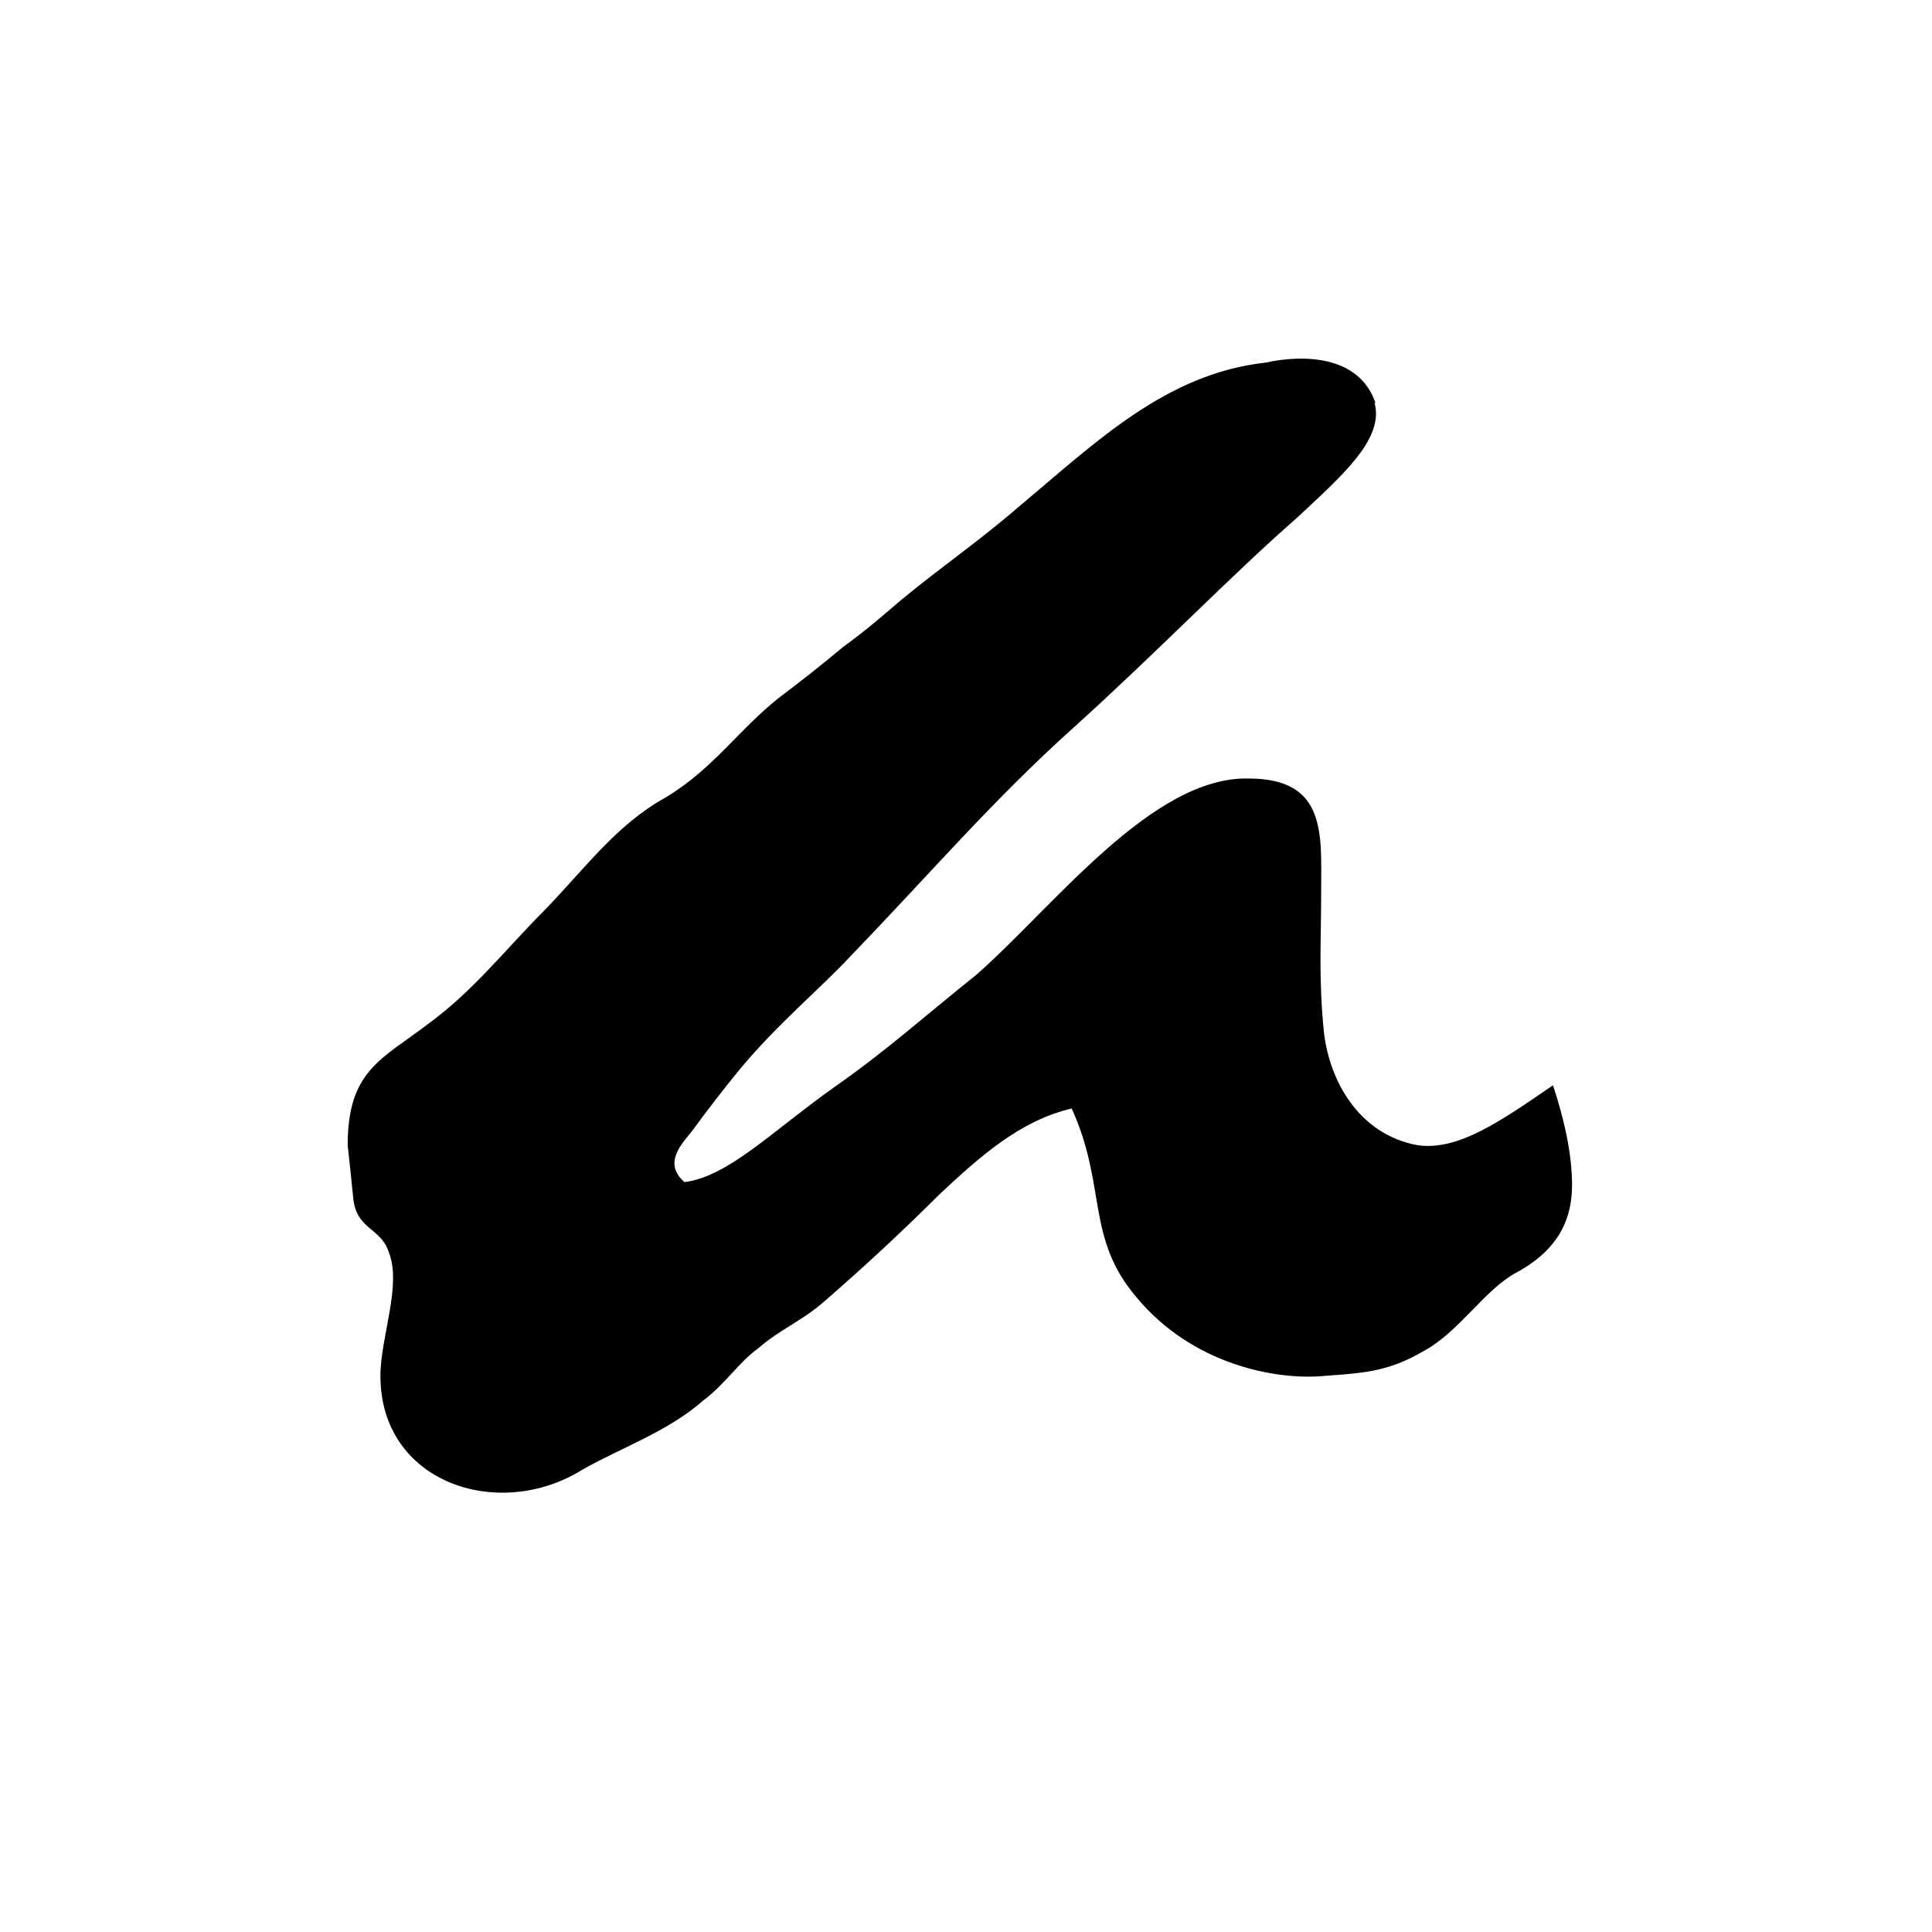
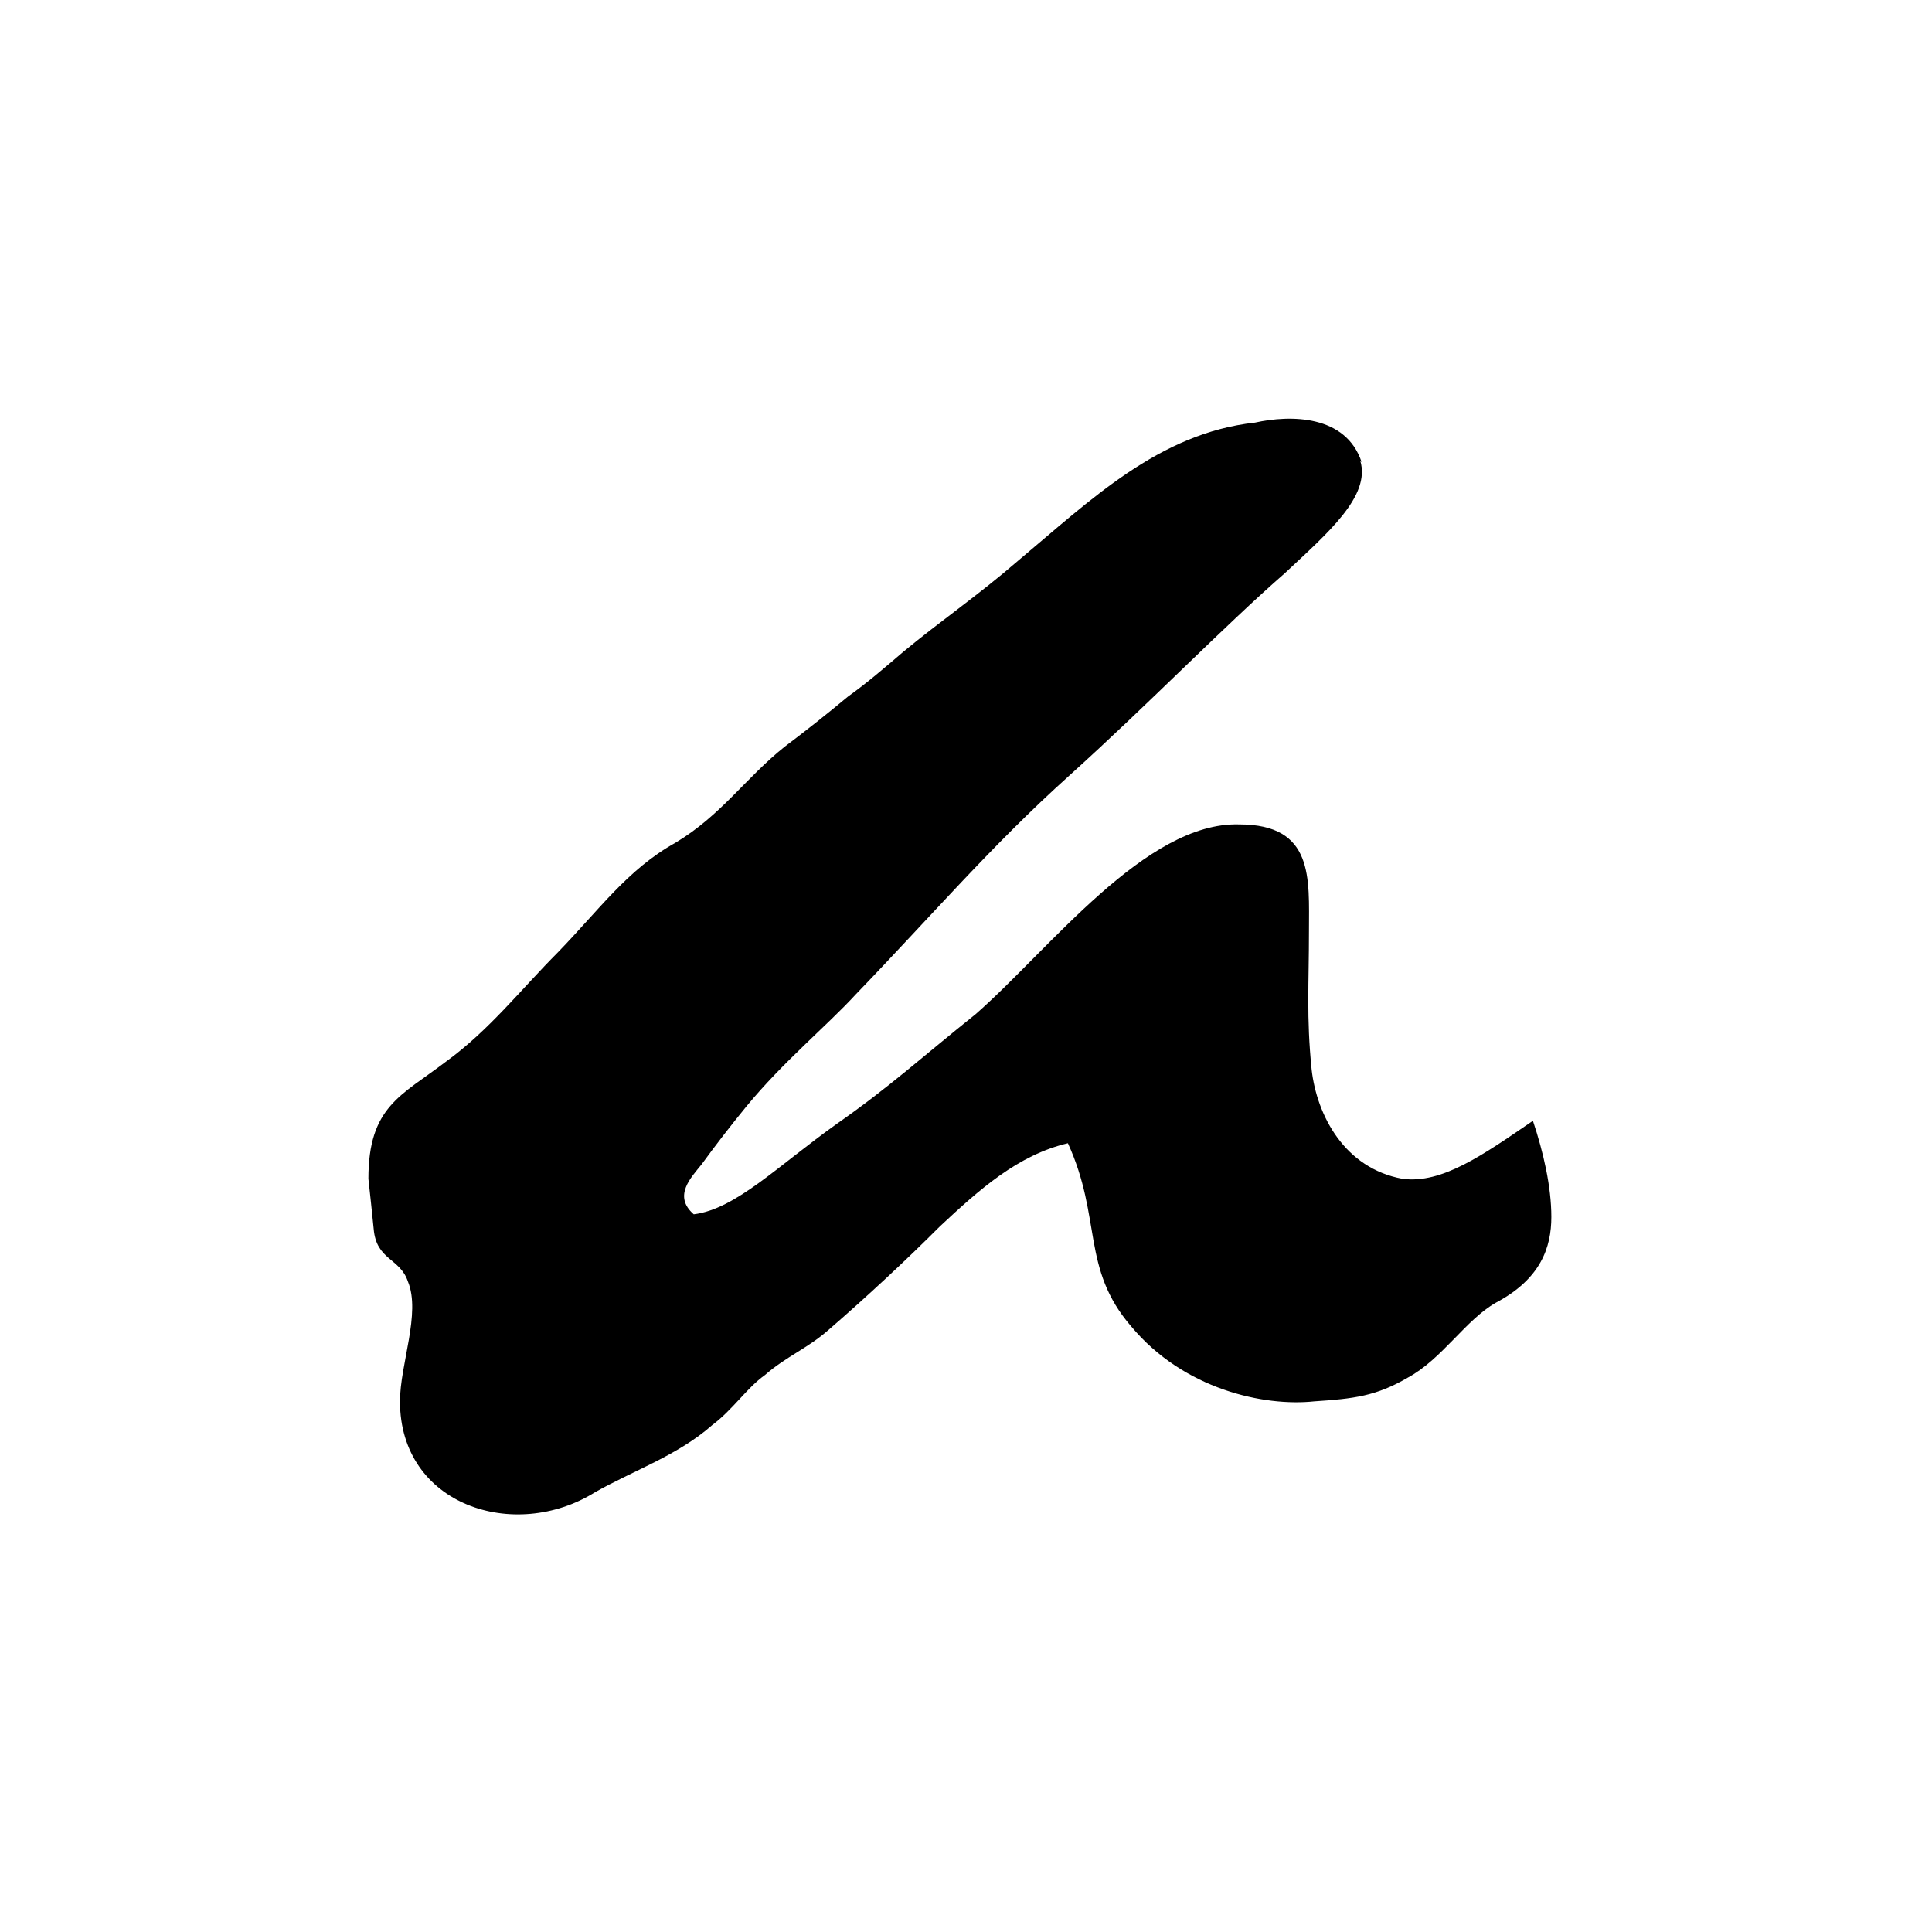
- <svg xmlns="http://www.w3.org/2000/svg" id="Layer_1" version="1.1" viewBox="0 0 141.7 141.7">
-   <path d="M100.9,29.6c-1.2-3.6-5.4-3.6-8.1-3-7.3.8-12.5,5.9-18,10.5-3,2.6-5.8,4.5-8.7,6.9-1.4,1.2-2.8,2.4-4.2,3.4q-2.4,2-4.8,3.8c-3,2.4-4.8,5.2-8.3,7.3-3.6,2-5.8,5.1-8.9,8.3-2.8,2.8-5.2,5.9-8.5,8.3-3.4,2.6-5.9,3.4-5.9,8.9q.2,1.8.4,3.8c.2,2.4,2,2.2,2.6,4,1,2.4-.6,6.3-.6,9.1,0,7.9,8.7,10.7,14.8,6.9,2.8-1.6,6.3-2.8,8.9-5.1,1.6-1.2,2.6-2.8,4-3.8,1.6-1.4,3.2-2,4.8-3.4,3-2.6,5.9-5.3,8.5-7.9,3-2.8,5.9-5.4,9.7-6.3,2.6,5.7,1,9.5,4.8,13.9,4,4.8,10.1,6.1,13.9,5.7,3-.2,4.7-.4,7.1-1.8,2.6-1.4,4.4-4.4,6.7-5.7,3.4-1.8,4.2-4.2,4.2-6.5s-.6-4.9-1.4-7.3c-3.8,2.6-6.9,4.8-9.9,4.4-4.4-.8-6.5-4.8-6.9-8.3-.4-4-.2-6.5-.2-10.5s.4-8.1-5.3-8.1c-7.1-.2-14.4,9.5-20,14.4-4,3.2-6.5,5.5-10.5,8.3-4.5,3.2-7.7,6.5-10.9,6.9-1.6-1.4-.2-2.8.6-3.8q1.6-2.2,3.4-4.4c2.8-3.4,6.1-6.1,8.3-8.5,5.7-5.9,10.3-11.3,16.2-16.6,6.1-5.5,11.7-11.3,16.4-15.4,3.2-3,6.5-5.8,5.7-8.5" />
+ <svg xmlns="http://www.w3.org/2000/svg" width="141.7" height="141.7" viewBox="0 0 141.7 141.7">
+   <path fill-rule="evenodd" fill="rgb(0%, 0%, 0%)" fill-opacity="1" d="M 99.867 33.895 C 98.711 30.418 94.652 30.418 92.043 30.996 C 84.988 31.77 79.965 36.695 74.652 41.141 C 71.754 43.652 69.047 45.488 66.246 47.809 C 64.895 48.969 63.539 50.129 62.188 51.094 C 60.641 52.383 59.094 53.605 57.551 54.766 C 54.652 57.082 52.914 59.789 49.531 61.816 C 46.051 63.75 43.926 66.746 40.93 69.836 C 38.227 72.543 35.906 75.539 32.719 77.855 C 29.434 80.367 27.02 81.141 27.02 86.457 C 27.148 87.613 27.277 88.84 27.406 90.125 C 27.598 92.445 29.336 92.254 29.918 93.992 C 30.883 96.309 29.336 100.078 29.336 102.781 C 29.336 110.418 37.742 113.121 43.637 109.449 C 46.344 107.902 49.723 106.746 52.234 104.523 C 53.781 103.363 54.75 101.816 56.102 100.852 C 57.645 99.5 59.191 98.918 60.738 97.566 C 63.637 95.055 66.438 92.445 68.949 89.934 C 71.848 87.227 74.652 84.715 78.324 83.848 C 80.836 89.352 79.289 93.023 82.961 97.277 C 86.824 101.914 92.719 103.172 96.391 102.781 C 99.289 102.59 100.93 102.398 103.25 101.043 C 105.762 99.691 107.5 96.793 109.723 95.539 C 113.008 93.797 113.781 91.48 113.781 89.258 C 113.781 87.035 113.203 84.523 112.43 82.203 C 108.758 84.715 105.762 86.84 102.863 86.457 C 98.613 85.684 96.582 81.816 96.199 78.438 C 95.809 74.57 96.004 72.156 96.004 68.293 C 96.004 64.426 96.391 60.465 90.883 60.465 C 84.023 60.273 76.969 69.645 71.559 74.379 C 67.695 77.469 65.281 79.691 61.414 82.398 C 57.066 85.488 53.977 88.676 50.883 89.062 C 49.336 87.711 50.691 86.359 51.465 85.391 C 52.492 83.977 53.59 82.559 54.75 81.141 C 57.453 77.855 60.641 75.246 62.766 72.93 C 68.273 67.227 72.719 62.012 78.418 56.891 C 84.312 51.578 89.723 45.973 94.266 42.012 C 97.355 39.113 100.543 36.406 99.77 33.797 Z M 99.867 33.895 " />
</svg>
